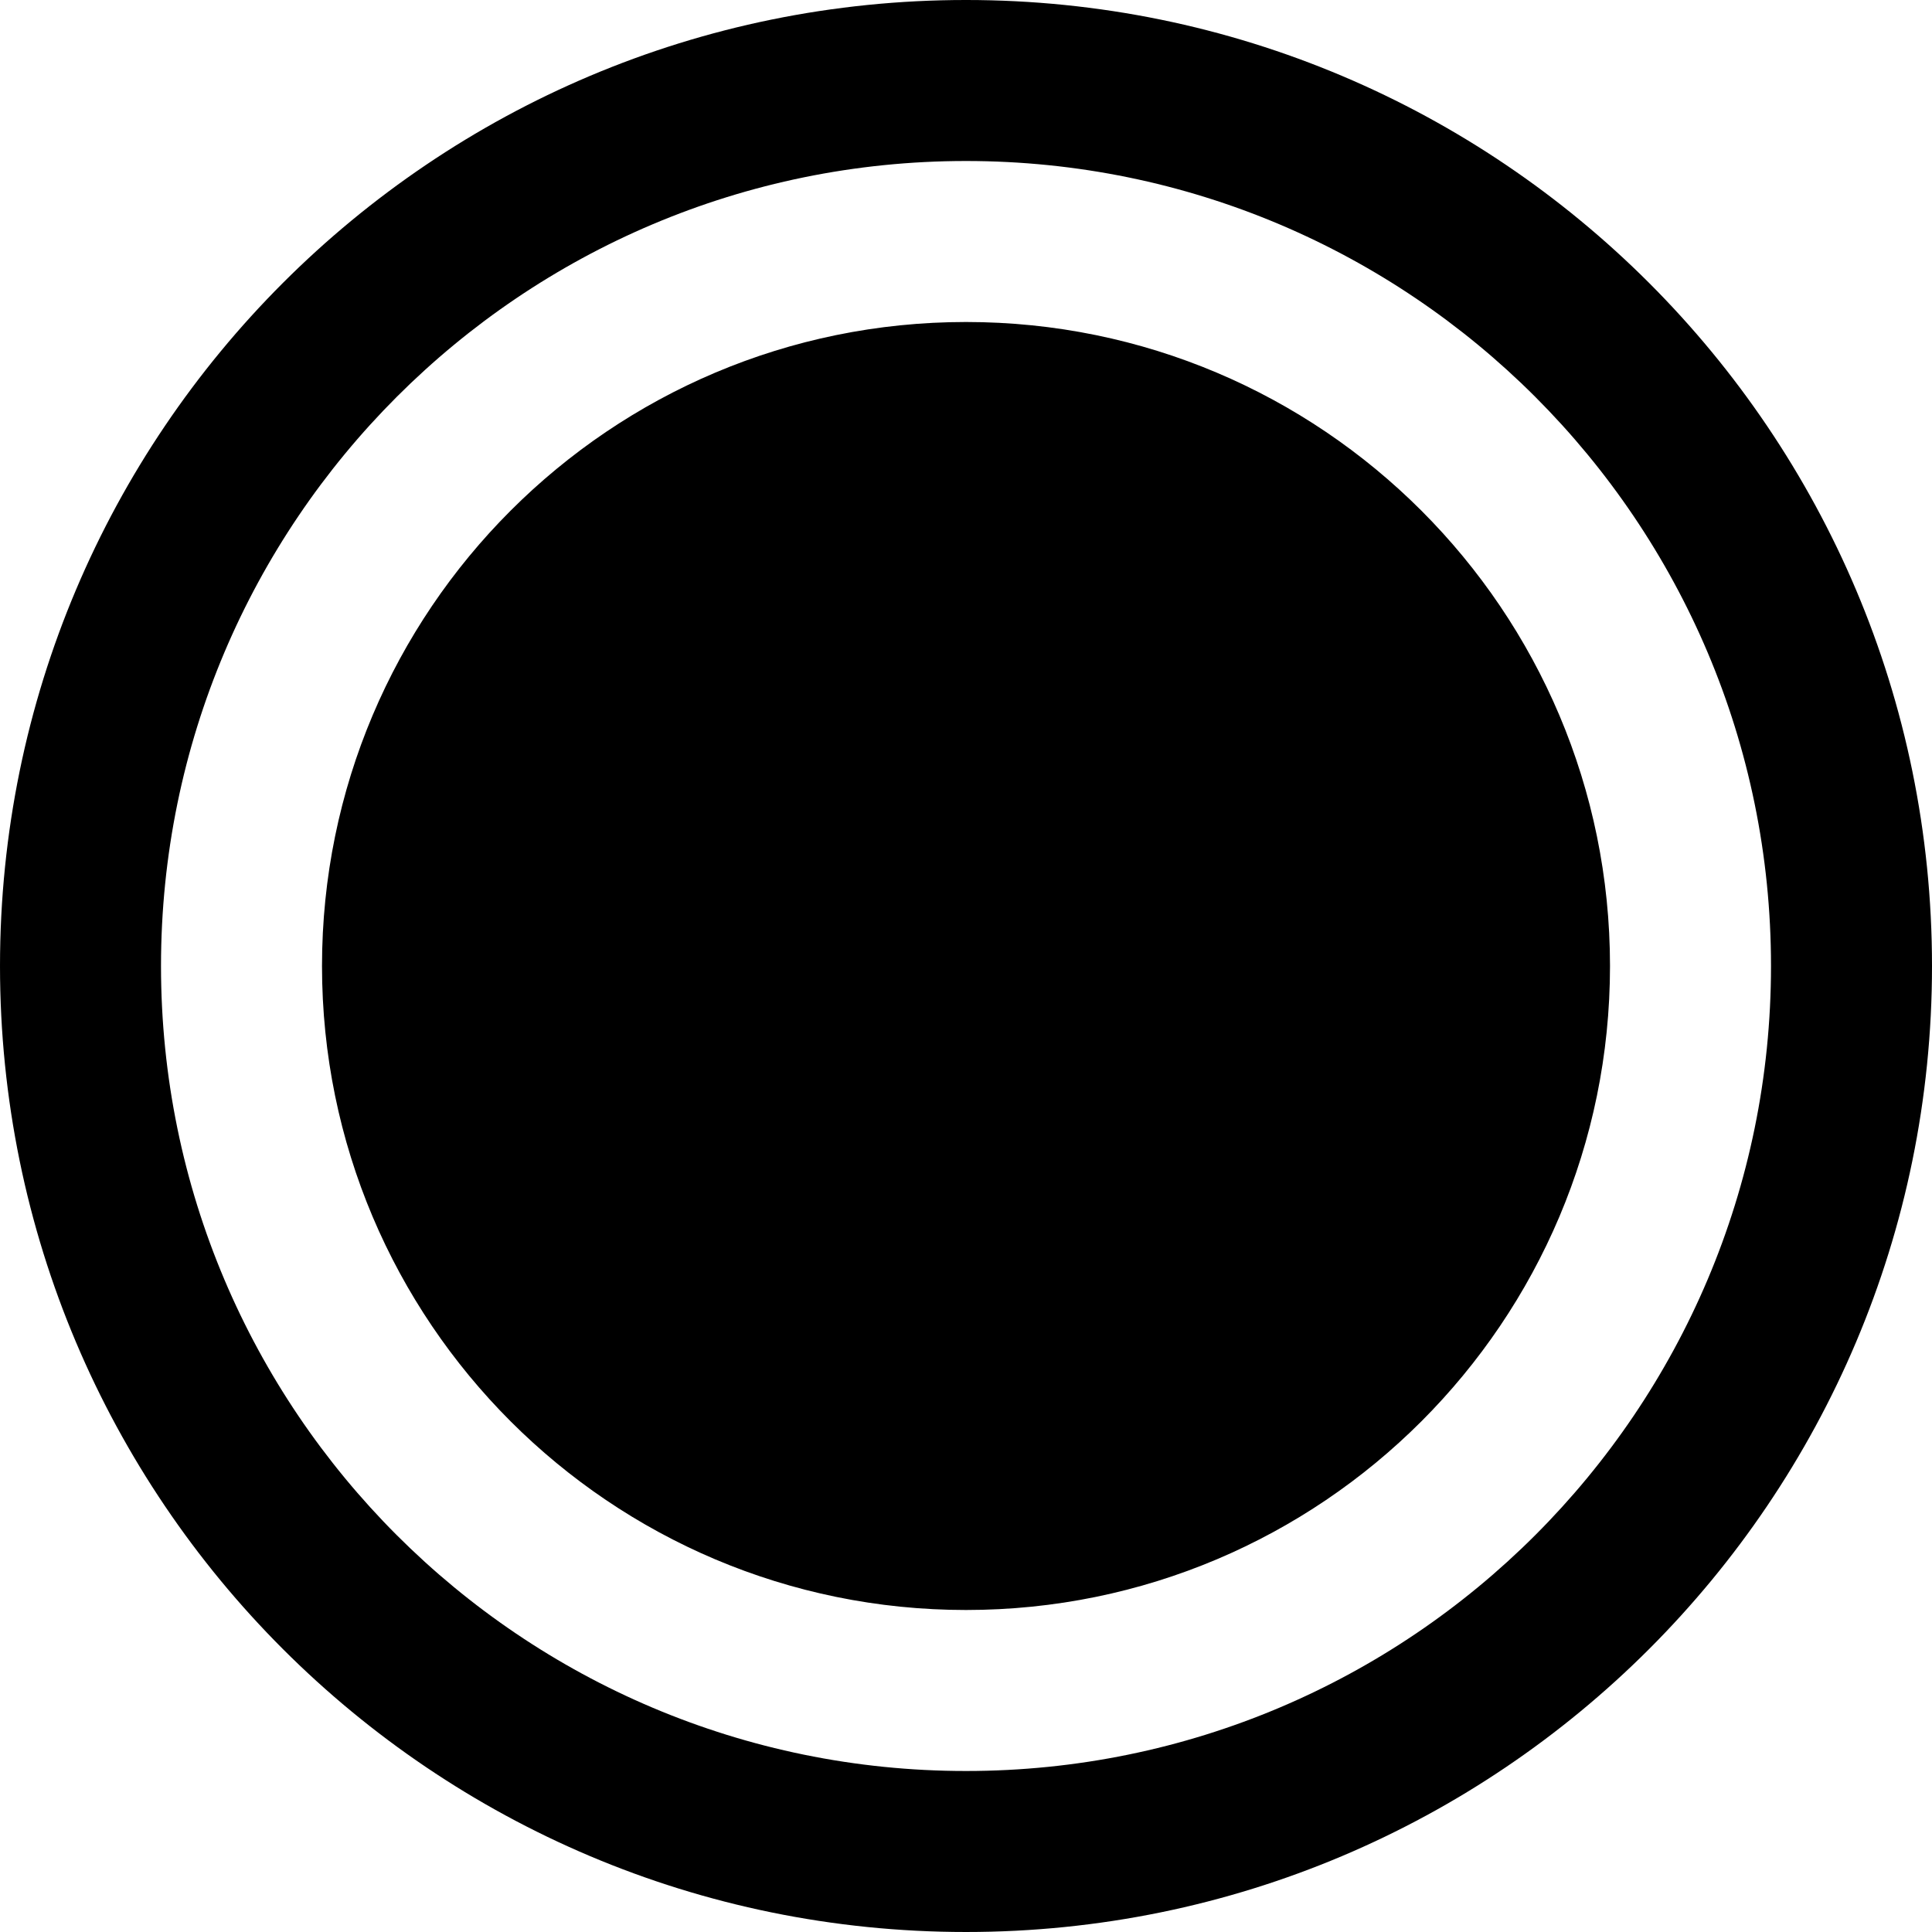
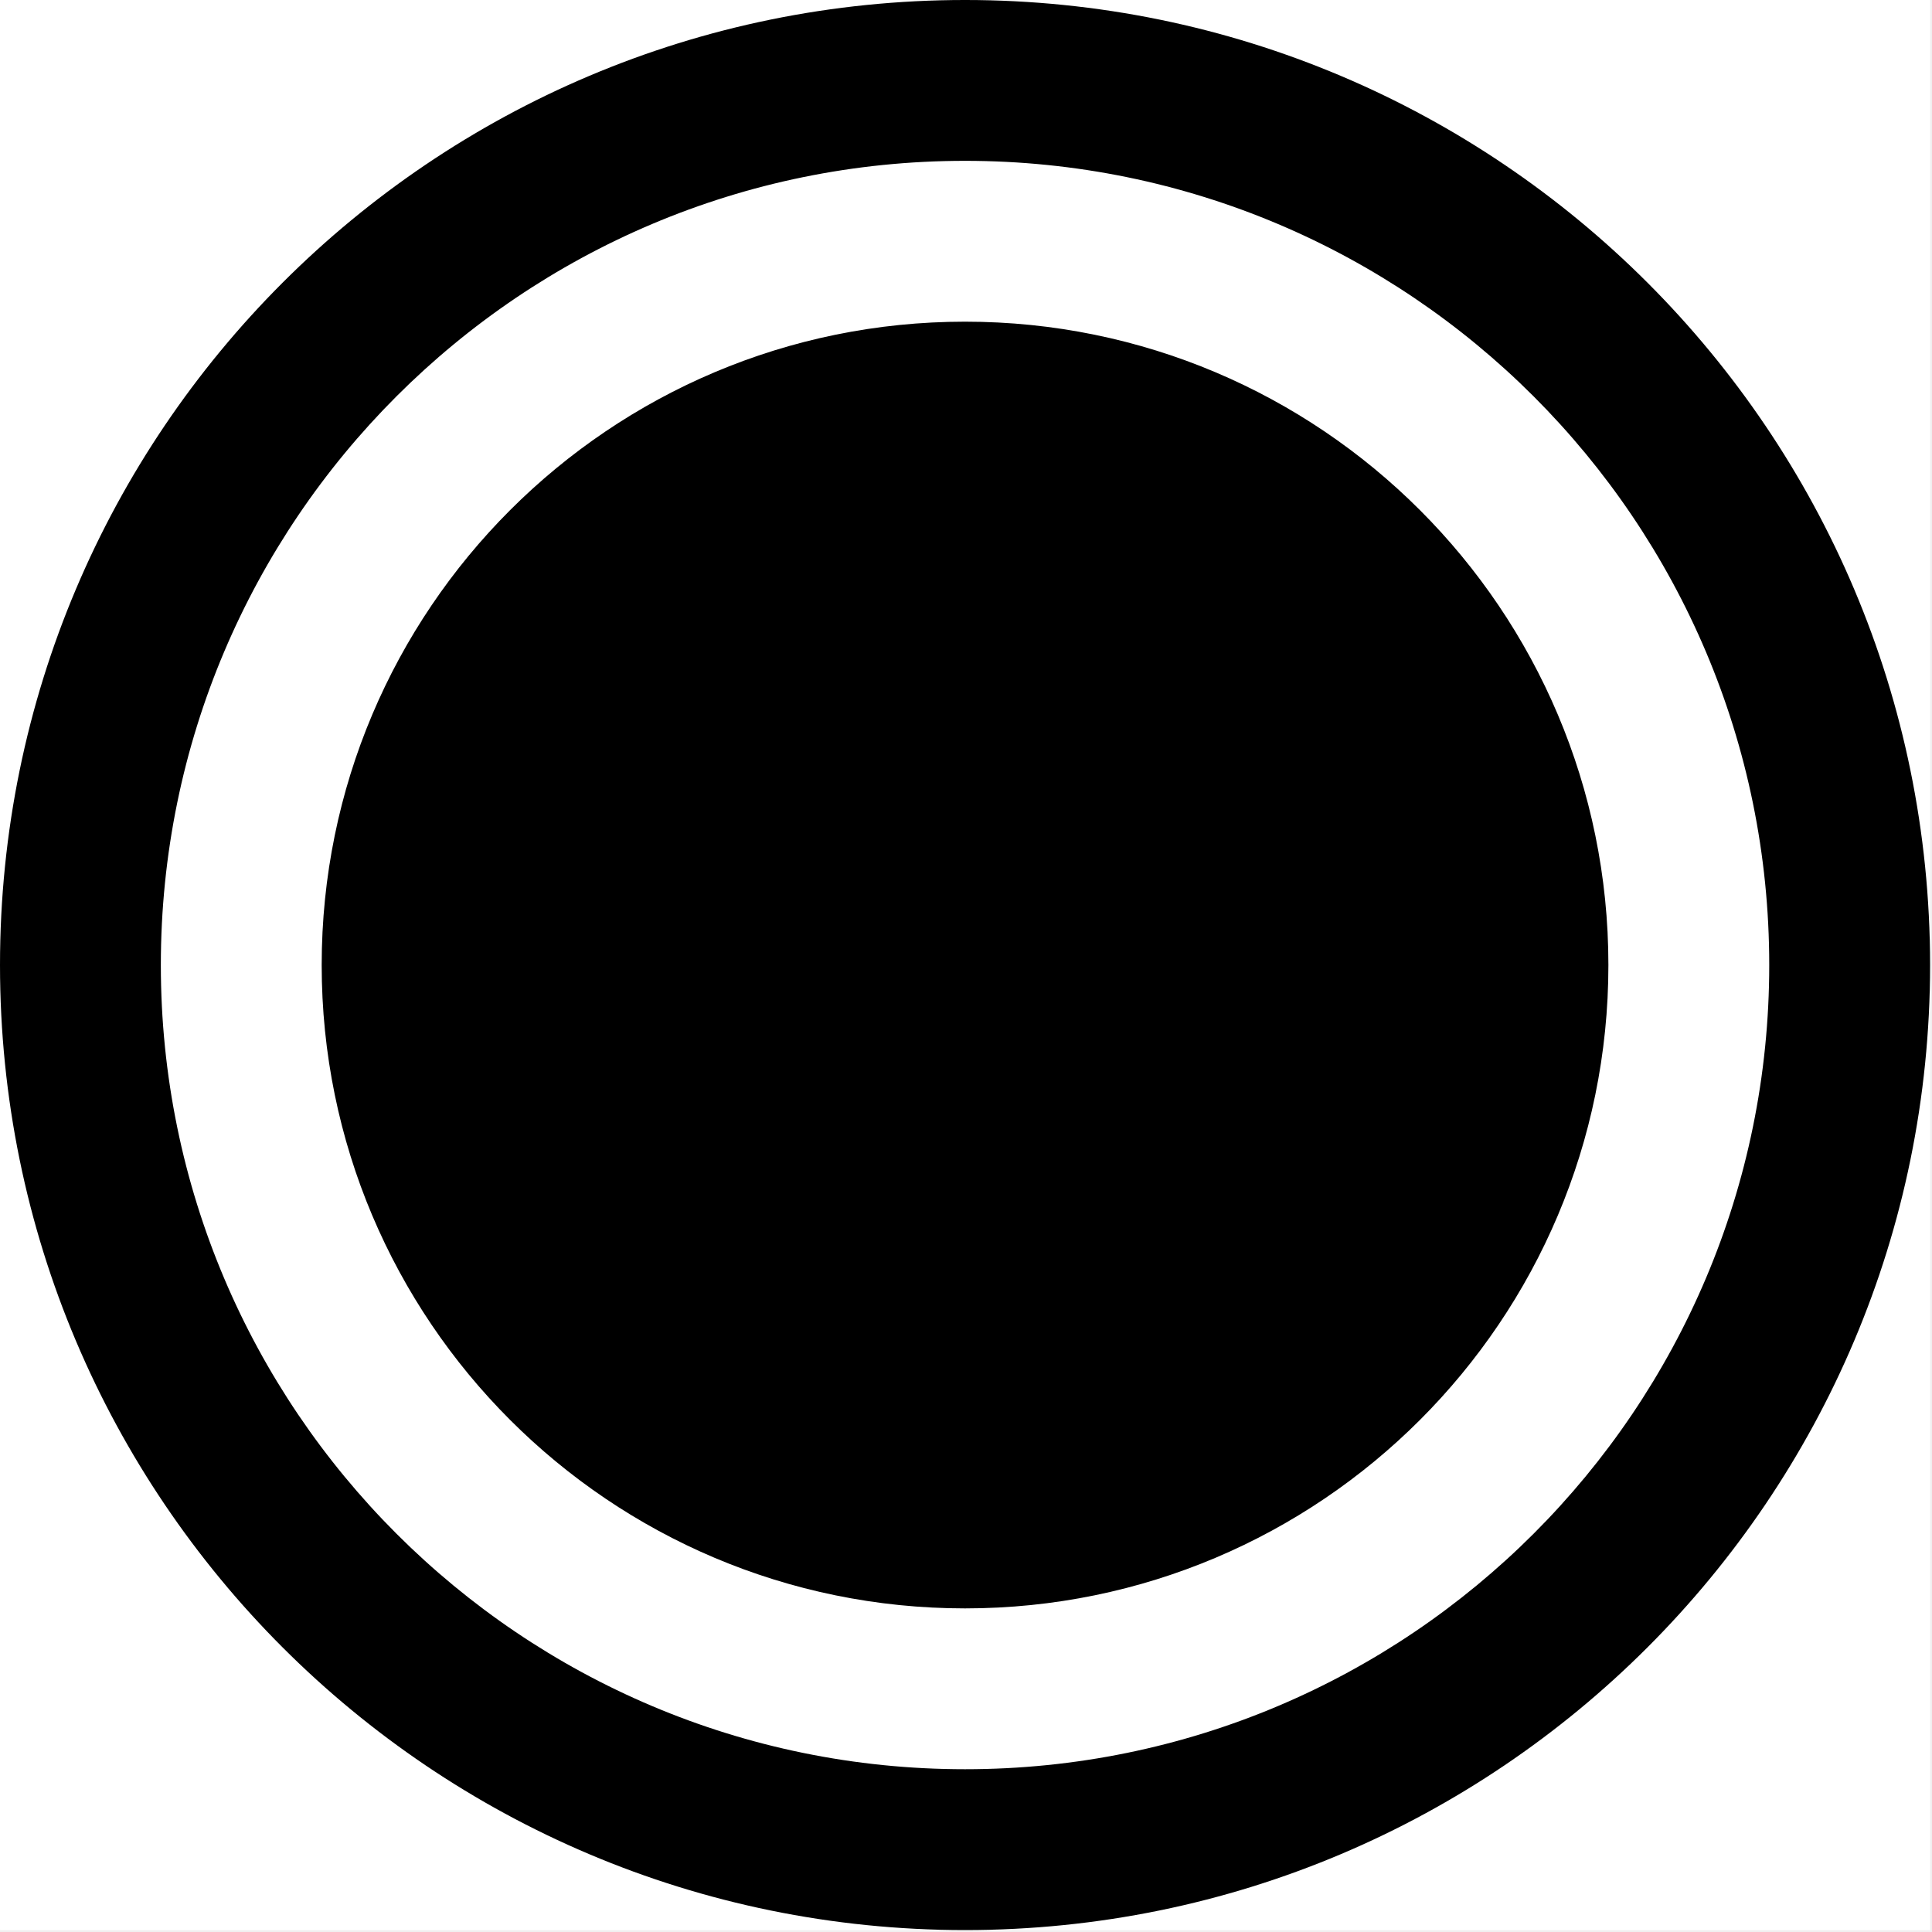
- <svg xmlns="http://www.w3.org/2000/svg" xmlns:xlink="http://www.w3.org/1999/xlink" width="1000" height="1000" viewBox="0 0 1000 1000" version="1.1">
+ <svg xmlns="http://www.w3.org/2000/svg" xmlns:xlink="http://www.w3.org/1999/xlink" width="1001" height="1001" viewBox="0 0 1001 1001" version="1.1">
  <g id="Canvas" transform="matrix(83.3333 0 0 83.3333 -2333.33 -9833.33)">
-     <g id="u25C9-FISHEYE" style="mix-blend-mode:normal;">
+     <g id="u25C9-FISHEYE">
      <path d="M 28 118L 40 118L 40 130L 28 130L 28 118Z" fill="#FFFFFF" />
-       <g id="Union" style="mix-blend-mode:normal;">
-         <use xlink:href="#path0_fill" transform="translate(28 118)" style="mix-blend-mode:normal;" />
+       <g id="Union">
+         <use xlink:href="#path0_fill" transform="translate(28 118)" />
      </g>
    </g>
  </g>
  <defs>
    <path id="path0_fill" fill-rule="evenodd" d="M 12 6C 12 9.314 9.314 12 6 12C 2.686 12 0 9.314 0 6C 0 2.686 2.686 0 6 0C 9.314 0 12 2.686 12 6ZM 11 6C 11 8.761 8.761 11 6 11C 3.239 11 1 8.761 1 6C 1 3.239 3.239 1 6 1C 8.761 1 11 3.239 11 6ZM 6 10C 8.209 10 10 8.209 10 6C 10 3.791 8.209 2 6 2C 3.791 2 2 3.791 2 6C 2 8.209 3.791 10 6 10Z" />
  </defs>
</svg>
